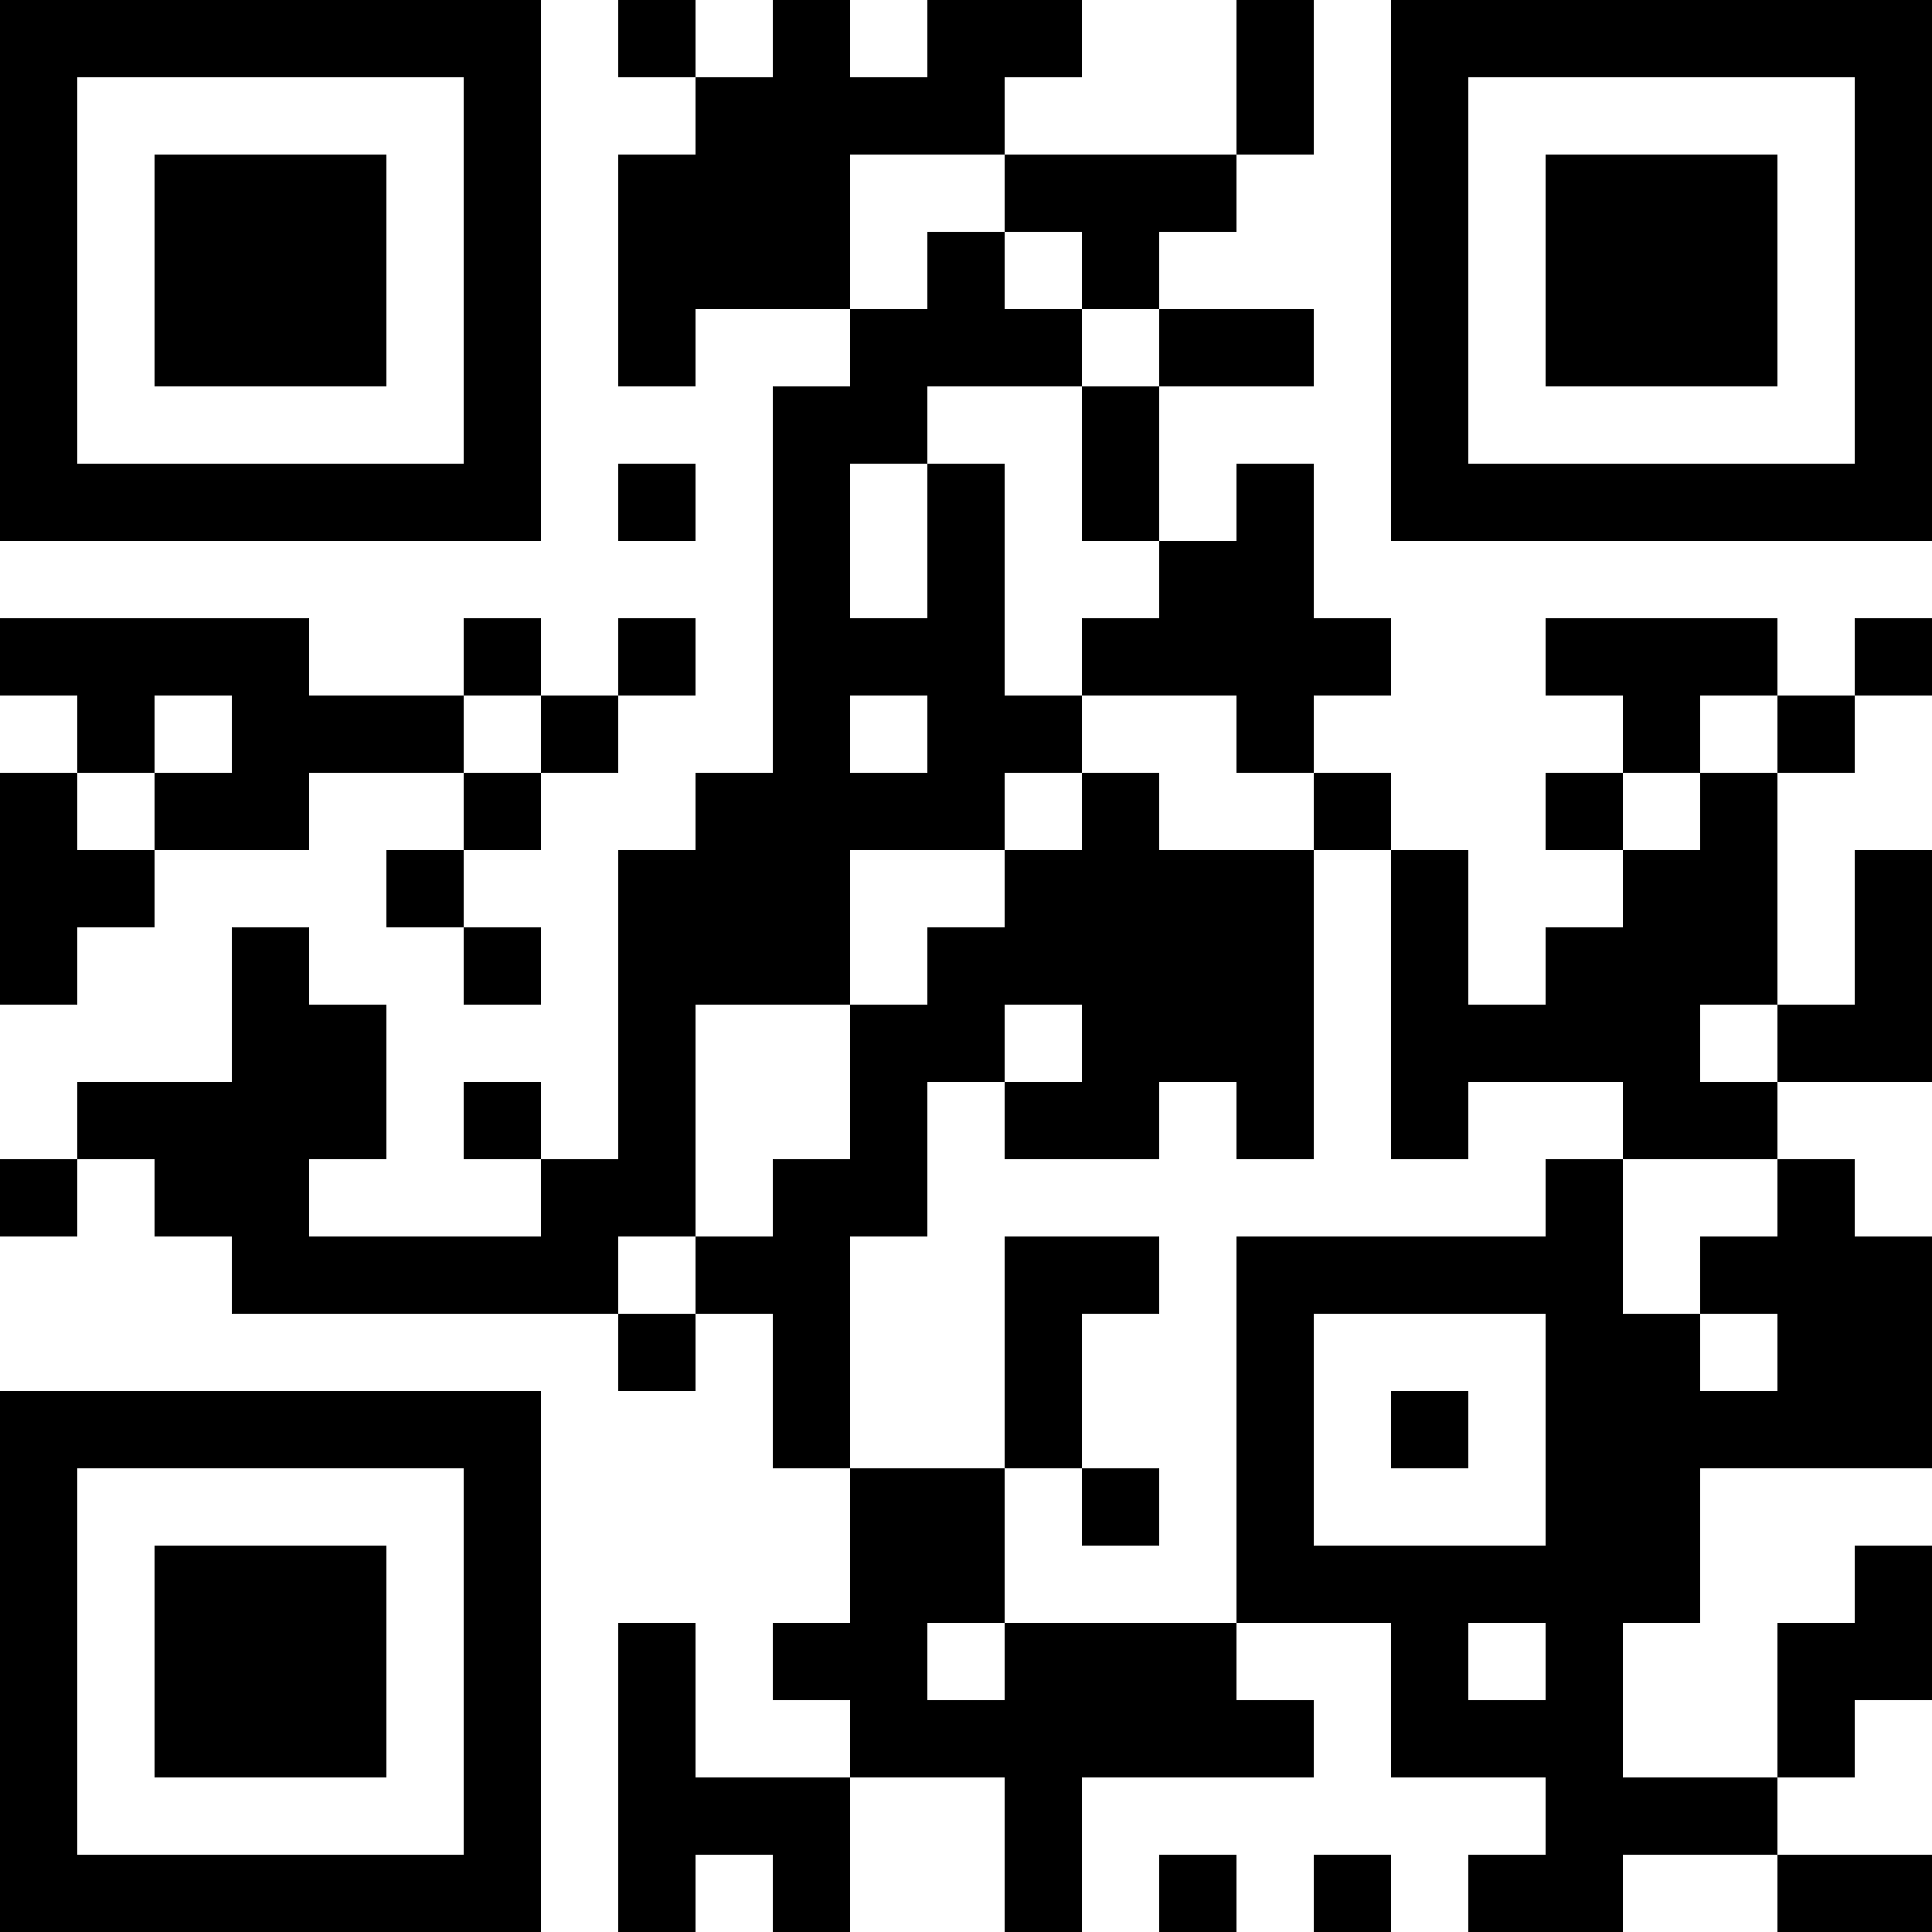
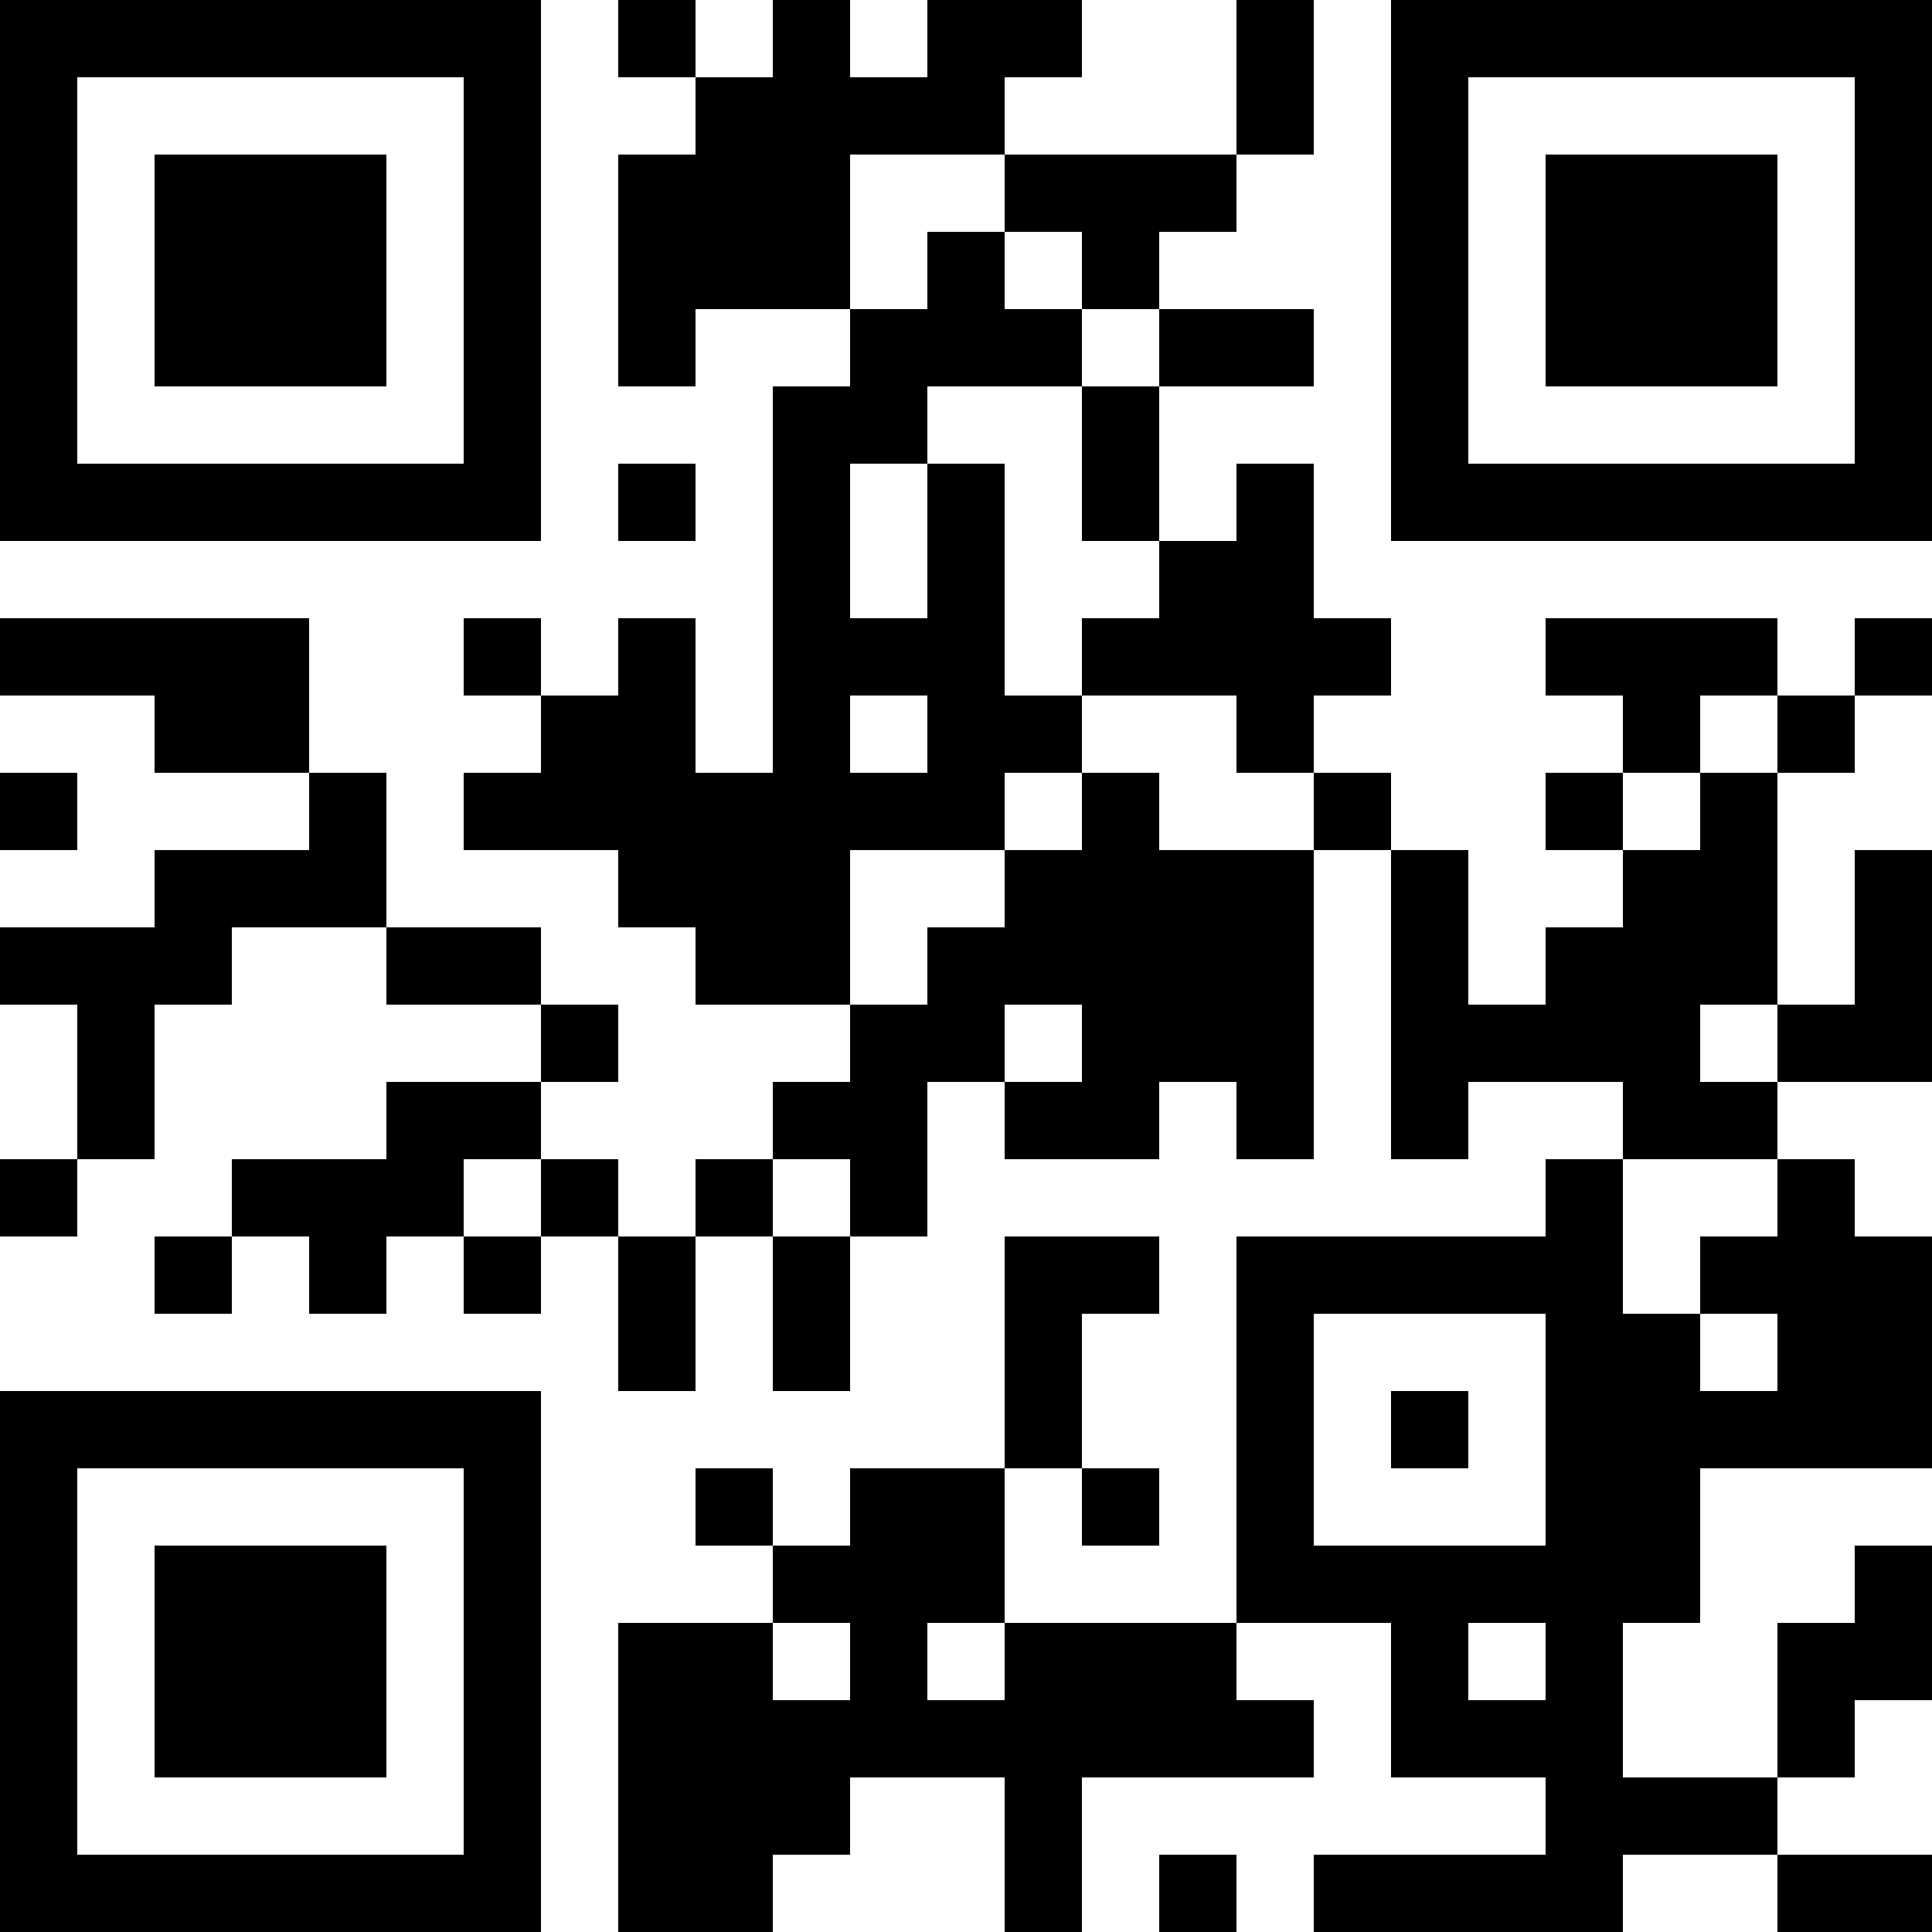
<svg xmlns="http://www.w3.org/2000/svg" version="1.1" width="300" height="300" viewBox="0 0 300 300">
  <rect x="0" y="0" width="300" height="300" fill="#ffffff" />
  <g transform="scale(12)">
    <g transform="translate(0,0)">
-       <path fill-rule="evenodd" d="M8 0L8 1L9 1L9 2L8 2L8 5L9 5L9 4L11 4L11 5L10 5L10 10L9 10L9 11L8 11L8 15L7 15L7 14L6 14L6 15L7 15L7 16L4 16L4 15L5 15L5 13L4 13L4 12L3 12L3 14L1 14L1 15L0 15L0 16L1 16L1 15L2 15L2 16L3 16L3 17L8 17L8 18L9 18L9 17L10 17L10 19L11 19L11 21L10 21L10 22L11 22L11 23L9 23L9 21L8 21L8 25L9 25L9 24L10 24L10 25L11 25L11 23L13 23L13 25L14 25L14 23L17 23L17 22L16 22L16 21L18 21L18 23L20 23L20 24L19 24L19 25L21 25L21 24L23 24L23 25L25 25L25 24L23 24L23 23L24 23L24 22L25 22L25 20L24 20L24 21L23 21L23 23L21 23L21 21L22 21L22 19L25 19L25 16L24 16L24 15L23 15L23 14L25 14L25 11L24 11L24 13L23 13L23 10L24 10L24 9L25 9L25 8L24 8L24 9L23 9L23 8L20 8L20 9L21 9L21 10L20 10L20 11L21 11L21 12L20 12L20 13L19 13L19 11L18 11L18 10L17 10L17 9L18 9L18 8L17 8L17 6L16 6L16 7L15 7L15 5L17 5L17 4L15 4L15 3L16 3L16 2L17 2L17 0L16 0L16 2L13 2L13 1L14 1L14 0L12 0L12 1L11 1L11 0L10 0L10 1L9 1L9 0ZM11 2L11 4L12 4L12 3L13 3L13 4L14 4L14 5L12 5L12 6L11 6L11 8L12 8L12 6L13 6L13 9L14 9L14 10L13 10L13 11L11 11L11 13L9 13L9 16L8 16L8 17L9 17L9 16L10 16L10 15L11 15L11 13L12 13L12 12L13 12L13 11L14 11L14 10L15 10L15 11L17 11L17 15L16 15L16 14L15 14L15 15L13 15L13 14L14 14L14 13L13 13L13 14L12 14L12 16L11 16L11 19L13 19L13 21L12 21L12 22L13 22L13 21L16 21L16 16L20 16L20 15L21 15L21 17L22 17L22 18L23 18L23 17L22 17L22 16L23 16L23 15L21 15L21 14L19 14L19 15L18 15L18 11L17 11L17 10L16 10L16 9L14 9L14 8L15 8L15 7L14 7L14 5L15 5L15 4L14 4L14 3L13 3L13 2ZM8 6L8 7L9 7L9 6ZM0 8L0 9L1 9L1 10L0 10L0 13L1 13L1 12L2 12L2 11L4 11L4 10L6 10L6 11L5 11L5 12L6 12L6 13L7 13L7 12L6 12L6 11L7 11L7 10L8 10L8 9L9 9L9 8L8 8L8 9L7 9L7 8L6 8L6 9L4 9L4 8ZM2 9L2 10L1 10L1 11L2 11L2 10L3 10L3 9ZM6 9L6 10L7 10L7 9ZM11 9L11 10L12 10L12 9ZM22 9L22 10L21 10L21 11L22 11L22 10L23 10L23 9ZM22 13L22 14L23 14L23 13ZM13 16L13 19L14 19L14 20L15 20L15 19L14 19L14 17L15 17L15 16ZM17 17L17 20L20 20L20 17ZM18 18L18 19L19 19L19 18ZM19 21L19 22L20 22L20 21ZM15 24L15 25L16 25L16 24ZM17 24L17 25L18 25L18 24ZM0 0L0 7L7 7L7 0ZM1 1L1 6L6 6L6 1ZM2 2L2 5L5 5L5 2ZM18 0L18 7L25 7L25 0ZM19 1L19 6L24 6L24 1ZM20 2L20 5L23 5L23 2ZM0 18L0 25L7 25L7 18ZM1 19L1 24L6 24L6 19ZM2 20L2 23L5 23L5 20Z" fill="#000000" />
+       <path fill-rule="evenodd" d="M8 0L8 1L9 1L9 2L8 2L8 5L9 5L9 4L11 4L11 5L10 5L10 10L9 10L9 8L8 8L8 9L7 9L7 8L6 8L6 9L7 9L7 10L6 10L6 11L8 11L8 12L9 12L9 13L11 13L11 14L10 14L10 15L9 15L9 16L8 16L8 15L7 15L7 14L8 14L8 13L7 13L7 12L5 12L5 10L4 10L4 8L0 8L0 9L2 9L2 10L4 10L4 11L2 11L2 12L0 12L0 13L1 13L1 15L0 15L0 16L1 16L1 15L2 15L2 13L3 13L3 12L5 12L5 13L7 13L7 14L5 14L5 15L3 15L3 16L2 16L2 17L3 17L3 16L4 16L4 17L5 17L5 16L6 16L6 17L7 17L7 16L8 16L8 18L9 18L9 16L10 16L10 18L11 18L11 16L12 16L12 14L13 14L13 15L15 15L15 14L16 14L16 15L17 15L17 11L18 11L18 15L19 15L19 14L21 14L21 15L20 15L20 16L16 16L16 21L13 21L13 19L14 19L14 20L15 20L15 19L14 19L14 17L15 17L15 16L13 16L13 19L11 19L11 20L10 20L10 19L9 19L9 20L10 20L10 21L8 21L8 25L10 25L10 24L11 24L11 23L13 23L13 25L14 25L14 23L17 23L17 22L16 22L16 21L18 21L18 23L20 23L20 24L17 24L17 25L21 25L21 24L23 24L23 25L25 25L25 24L23 24L23 23L24 23L24 22L25 22L25 20L24 20L24 21L23 21L23 23L21 23L21 21L22 21L22 19L25 19L25 16L24 16L24 15L23 15L23 14L25 14L25 11L24 11L24 13L23 13L23 10L24 10L24 9L25 9L25 8L24 8L24 9L23 9L23 8L20 8L20 9L21 9L21 10L20 10L20 11L21 11L21 12L20 12L20 13L19 13L19 11L18 11L18 10L17 10L17 9L18 9L18 8L17 8L17 6L16 6L16 7L15 7L15 5L17 5L17 4L15 4L15 3L16 3L16 2L17 2L17 0L16 0L16 2L13 2L13 1L14 1L14 0L12 0L12 1L11 1L11 0L10 0L10 1L9 1L9 0ZM11 2L11 4L12 4L12 3L13 3L13 4L14 4L14 5L12 5L12 6L11 6L11 8L12 8L12 6L13 6L13 9L14 9L14 10L13 10L13 11L11 11L11 13L12 13L12 12L13 12L13 11L14 11L14 10L15 10L15 11L17 11L17 10L16 10L16 9L14 9L14 8L15 8L15 7L14 7L14 5L15 5L15 4L14 4L14 3L13 3L13 2ZM8 6L8 7L9 7L9 6ZM11 9L11 10L12 10L12 9ZM22 9L22 10L21 10L21 11L22 11L22 10L23 10L23 9ZM0 10L0 11L1 11L1 10ZM13 13L13 14L14 14L14 13ZM22 13L22 14L23 14L23 13ZM6 15L6 16L7 16L7 15ZM10 15L10 16L11 16L11 15ZM21 15L21 17L22 17L22 18L23 18L23 17L22 17L22 16L23 16L23 15ZM17 17L17 20L20 20L20 17ZM18 18L18 19L19 19L19 18ZM10 21L10 22L11 22L11 21ZM12 21L12 22L13 22L13 21ZM19 21L19 22L20 22L20 21ZM15 24L15 25L16 25L16 24ZM0 0L0 7L7 7L7 0ZM1 1L1 6L6 6L6 1ZM2 2L2 5L5 5L5 2ZM18 0L18 7L25 7L25 0ZM19 1L19 6L24 6L24 1ZM20 2L20 5L23 5L23 2ZM0 18L0 25L7 25L7 18ZM1 19L1 24L6 24L6 19ZM2 20L2 23L5 23L5 20Z" fill="#000000" />
    </g>
  </g>
</svg>
